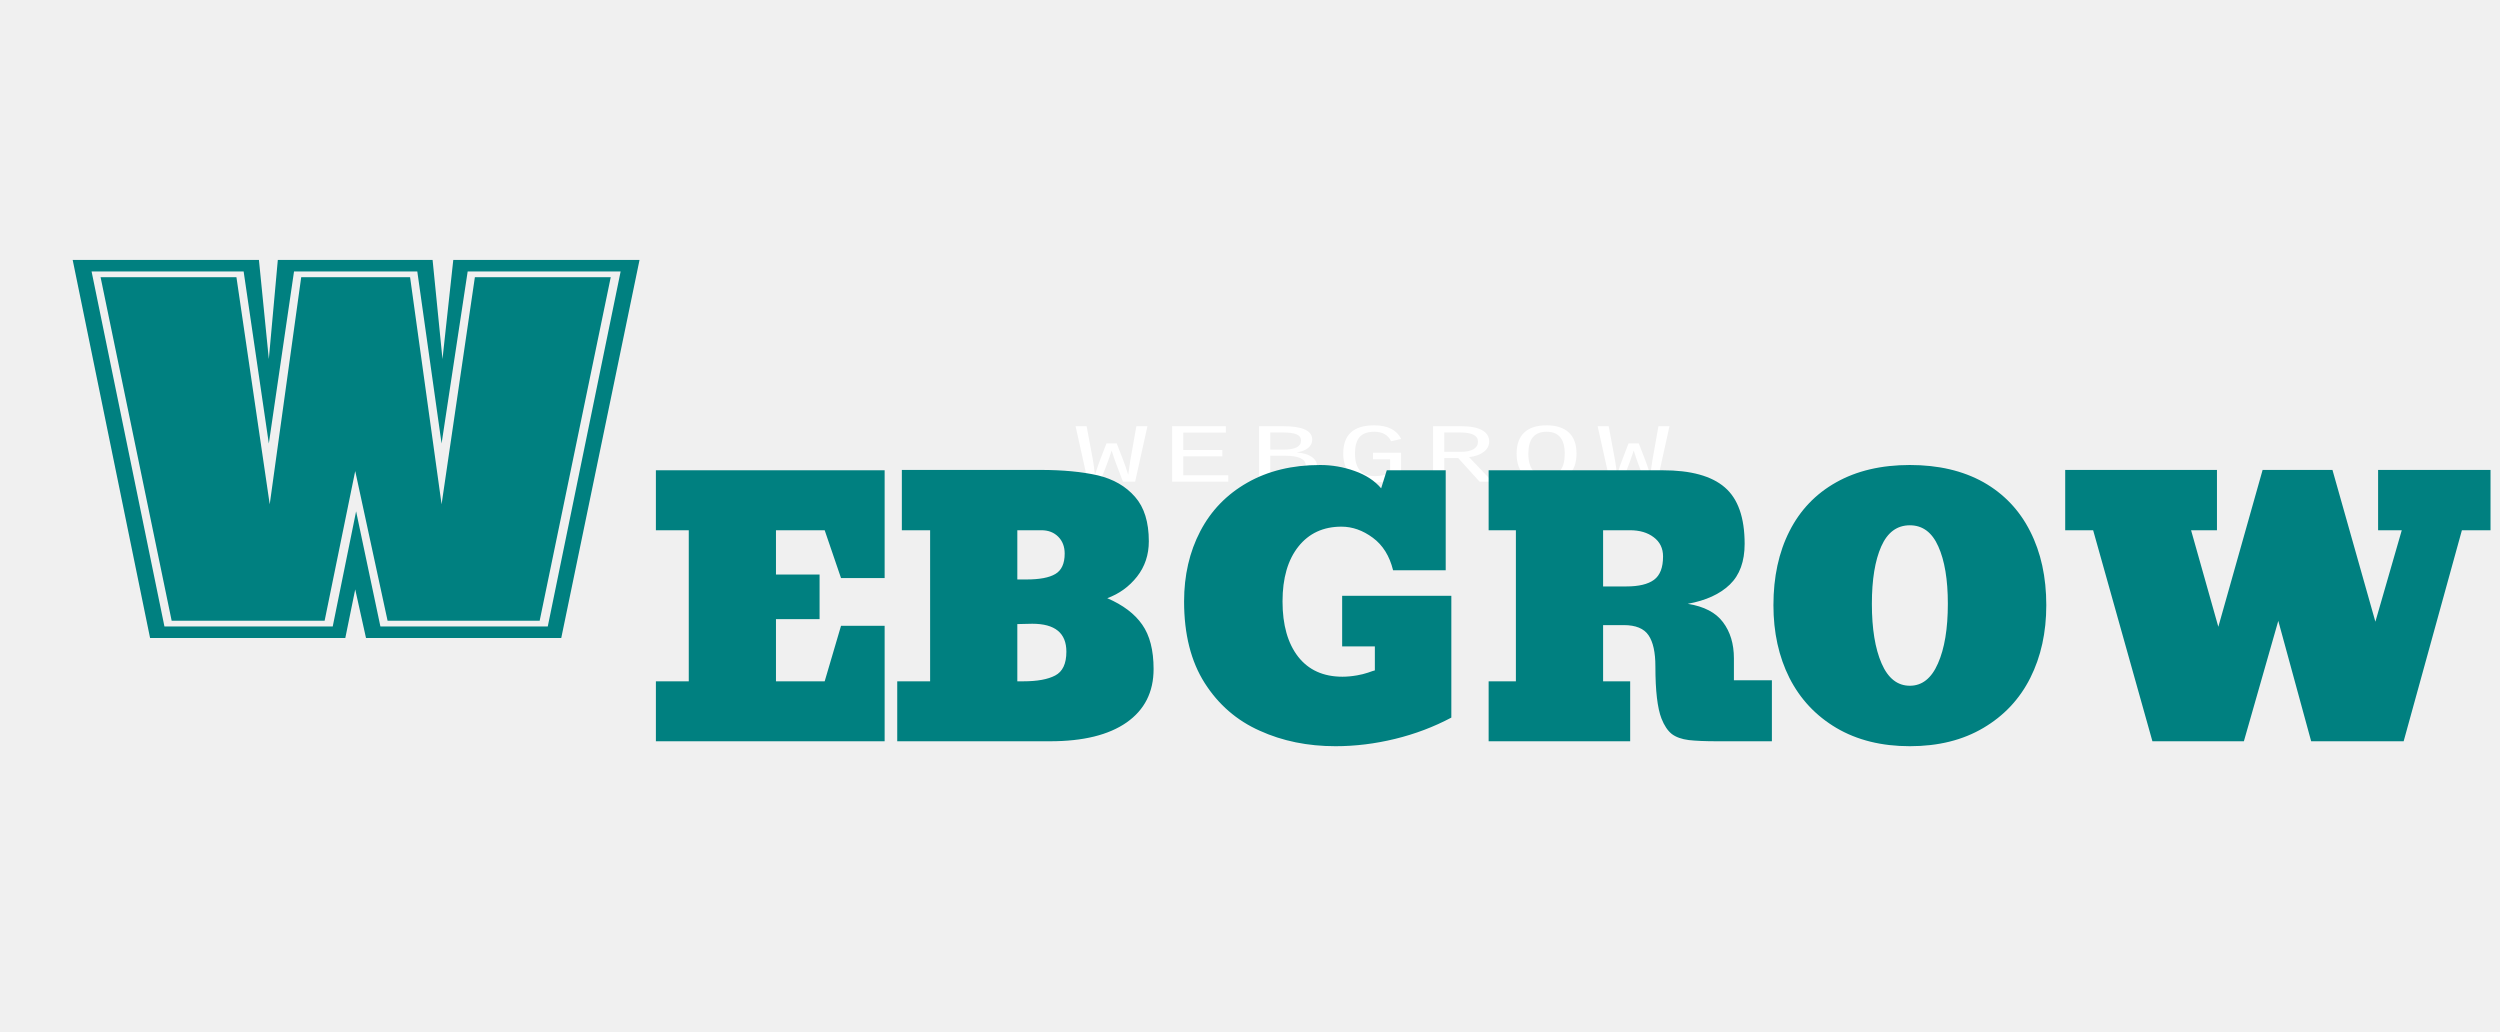
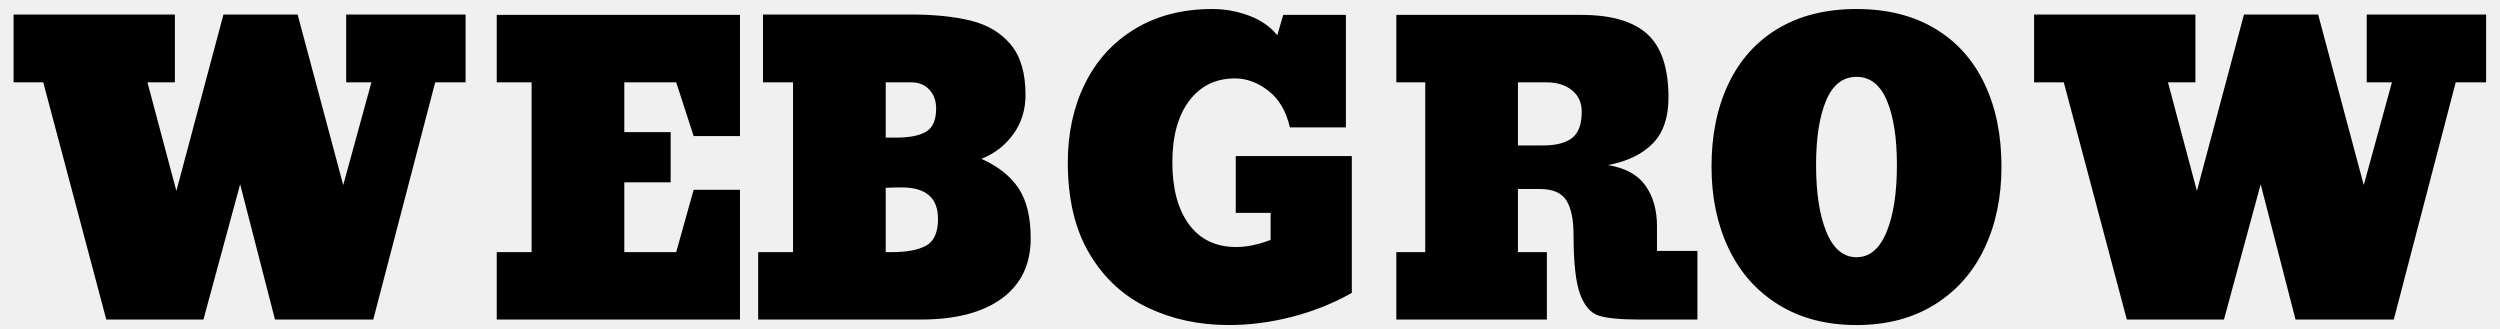
- <svg xmlns="http://www.w3.org/2000/svg" width="172" height="71" viewBox="0 0 172 71" fill="none">
-   <path d="M23.757 43.895H10.325L5 17.883H17.814L18.495 24.705L19.114 17.883H29.762L30.443 24.705L31.186 17.883H44L38.614 43.895H25.181L24.439 40.55L23.757 43.895ZM6.3 18.675L11.314 43.103H22.891L24.5 35.18L26.172 43.103H37.686L42.7 18.675H32.176L30.381 30.515L28.71 18.675H20.229L18.495 30.515L16.762 18.675H6.3ZM22.334 42.707H11.81L6.92 19.072H16.267L18.557 34.696L20.723 19.072H28.214L30.381 34.696L32.671 19.072H42.019L37.129 42.707H26.666L24.439 32.407L22.334 42.707Z" fill="#008080" />
-   <mask id="path-2-inside-1_1081_715" fill="white">
-     <path d="M78.944 29.323L78.097 33.141H77.26C77.061 32.62 76.91 32.224 76.807 31.952C76.705 31.68 76.595 31.363 76.479 31.001C76.401 31.236 76.33 31.449 76.265 31.64C76.199 31.831 76.007 32.331 75.687 33.141H74.849L74 29.323H74.76L75.2 31.686C75.242 31.933 75.286 32.26 75.332 32.665C75.418 32.404 75.49 32.189 75.548 32.02C75.605 31.849 75.798 31.345 76.125 30.505H76.83C77.015 30.983 77.16 31.358 77.266 31.632C77.373 31.905 77.491 32.249 77.622 32.665L77.763 31.686L78.182 29.323H78.944ZM84.504 33.141H80.641V29.323H84.34V29.763H81.409V30.958H84.098V31.394H81.409V32.699H84.504V33.141ZM90.611 32.065C90.611 32.405 90.428 32.669 90.061 32.858C89.693 33.047 89.182 33.141 88.527 33.141H86.626V29.323H88.285C89.616 29.323 90.281 29.631 90.281 30.248C90.281 30.478 90.185 30.671 89.992 30.825C89.799 30.98 89.535 31.081 89.203 31.128C89.651 31.162 89.998 31.263 90.244 31.431C90.489 31.599 90.611 31.81 90.611 32.065ZM89.509 30.316C89.509 30.114 89.408 29.97 89.205 29.885C89.002 29.798 88.698 29.755 88.293 29.755H87.396V30.933H88.301C89.107 30.933 89.509 30.727 89.509 30.316ZM89.835 32.017C89.835 31.802 89.716 31.637 89.476 31.524C89.237 31.411 88.882 31.354 88.409 31.354H87.396V32.708H88.466C88.936 32.708 89.282 32.651 89.503 32.536C89.725 32.422 89.835 32.249 89.835 32.017ZM96.392 31.146V32.764C95.776 33.053 95.156 33.198 94.532 33.198C93.86 33.198 93.339 33.023 92.968 32.672C92.599 32.322 92.414 31.836 92.414 31.213C92.414 30.559 92.591 30.07 92.945 29.747C93.299 29.424 93.832 29.263 94.543 29.263C95.472 29.263 96.091 29.575 96.4 30.2L95.71 30.358C95.495 29.922 95.109 29.704 94.551 29.704C94.098 29.704 93.764 29.823 93.548 30.061C93.332 30.299 93.224 30.683 93.224 31.213C93.224 32.243 93.68 32.759 94.594 32.759C94.778 32.759 94.967 32.739 95.162 32.699C95.359 32.66 95.518 32.609 95.641 32.549V31.599H94.463V31.146H96.392ZM102.683 33.141H101.797L100.324 31.513H99.365V33.141H98.597V29.323H100.538C101.163 29.323 101.639 29.414 101.966 29.596C102.293 29.777 102.457 30.038 102.457 30.378C102.457 30.659 102.332 30.896 102.082 31.089C101.831 31.281 101.494 31.402 101.072 31.451L102.683 33.141ZM101.685 30.386C101.685 29.965 101.277 29.755 100.462 29.755H99.365V31.086H100.493C100.877 31.086 101.171 31.025 101.377 30.904C101.582 30.783 101.685 30.611 101.685 30.386ZM108.464 31.213C108.464 31.849 108.286 32.338 107.931 32.681C107.575 33.026 107.064 33.198 106.399 33.198C105.73 33.198 105.22 33.029 104.869 32.691C104.518 32.353 104.343 31.86 104.343 31.213C104.343 30.577 104.517 30.093 104.865 29.76C105.214 29.429 105.727 29.263 106.407 29.263C107.07 29.263 107.578 29.427 107.933 29.753C108.287 30.081 108.464 30.568 108.464 31.213ZM107.654 31.213C107.654 30.207 107.239 29.704 106.407 29.704C105.569 29.704 105.15 30.207 105.15 31.213C105.15 31.722 105.256 32.107 105.468 32.368C105.68 32.628 105.992 32.759 106.403 32.759C106.841 32.759 107.159 32.627 107.358 32.362C107.556 32.098 107.654 31.715 107.654 31.213ZM114.861 29.323L114.016 33.141H113.178C112.98 32.62 112.829 32.224 112.726 31.952C112.622 31.68 112.513 31.363 112.398 31.001C112.319 31.236 112.247 31.449 112.182 31.64C112.116 31.831 111.924 32.331 111.604 33.141H110.768L109.917 29.323H110.679L111.117 31.686C111.16 31.933 111.205 32.26 111.251 32.665C111.336 32.404 111.407 32.189 111.465 32.02C111.523 31.849 111.715 31.345 112.042 30.505H112.748C112.932 30.983 113.077 31.358 113.184 31.632C113.29 31.905 113.409 32.249 113.541 32.665L113.681 31.686L114.101 29.323H114.861Z" />
-   </mask>
-   <path d="M78.944 29.323L78.097 33.141H77.26C77.061 32.62 76.91 32.224 76.807 31.952C76.705 31.68 76.595 31.363 76.479 31.001C76.401 31.236 76.33 31.449 76.265 31.64C76.199 31.831 76.007 32.331 75.687 33.141H74.849L74 29.323H74.76L75.2 31.686C75.242 31.933 75.286 32.26 75.332 32.665C75.418 32.404 75.49 32.189 75.548 32.02C75.605 31.849 75.798 31.345 76.125 30.505H76.83C77.015 30.983 77.16 31.358 77.266 31.632C77.373 31.905 77.491 32.249 77.622 32.665L77.763 31.686L78.182 29.323H78.944ZM84.504 33.141H80.641V29.323H84.34V29.763H81.409V30.958H84.098V31.394H81.409V32.699H84.504V33.141ZM90.611 32.065C90.611 32.405 90.428 32.669 90.061 32.858C89.693 33.047 89.182 33.141 88.527 33.141H86.626V29.323H88.285C89.616 29.323 90.281 29.631 90.281 30.248C90.281 30.478 90.185 30.671 89.992 30.825C89.799 30.98 89.535 31.081 89.203 31.128C89.651 31.162 89.998 31.263 90.244 31.431C90.489 31.599 90.611 31.81 90.611 32.065ZM89.509 30.316C89.509 30.114 89.408 29.97 89.205 29.885C89.002 29.798 88.698 29.755 88.293 29.755H87.396V30.933H88.301C89.107 30.933 89.509 30.727 89.509 30.316ZM89.835 32.017C89.835 31.802 89.716 31.637 89.476 31.524C89.237 31.411 88.882 31.354 88.409 31.354H87.396V32.708H88.466C88.936 32.708 89.282 32.651 89.503 32.536C89.725 32.422 89.835 32.249 89.835 32.017ZM96.392 31.146V32.764C95.776 33.053 95.156 33.198 94.532 33.198C93.86 33.198 93.339 33.023 92.968 32.672C92.599 32.322 92.414 31.836 92.414 31.213C92.414 30.559 92.591 30.07 92.945 29.747C93.299 29.424 93.832 29.263 94.543 29.263C95.472 29.263 96.091 29.575 96.4 30.2L95.71 30.358C95.495 29.922 95.109 29.704 94.551 29.704C94.098 29.704 93.764 29.823 93.548 30.061C93.332 30.299 93.224 30.683 93.224 31.213C93.224 32.243 93.68 32.759 94.594 32.759C94.778 32.759 94.967 32.739 95.162 32.699C95.359 32.66 95.518 32.609 95.641 32.549V31.599H94.463V31.146H96.392ZM102.683 33.141H101.797L100.324 31.513H99.365V33.141H98.597V29.323H100.538C101.163 29.323 101.639 29.414 101.966 29.596C102.293 29.777 102.457 30.038 102.457 30.378C102.457 30.659 102.332 30.896 102.082 31.089C101.831 31.281 101.494 31.402 101.072 31.451L102.683 33.141ZM101.685 30.386C101.685 29.965 101.277 29.755 100.462 29.755H99.365V31.086H100.493C100.877 31.086 101.171 31.025 101.377 30.904C101.582 30.783 101.685 30.611 101.685 30.386ZM108.464 31.213C108.464 31.849 108.286 32.338 107.931 32.681C107.575 33.026 107.064 33.198 106.399 33.198C105.73 33.198 105.22 33.029 104.869 32.691C104.518 32.353 104.343 31.86 104.343 31.213C104.343 30.577 104.517 30.093 104.865 29.76C105.214 29.429 105.727 29.263 106.407 29.263C107.07 29.263 107.578 29.427 107.933 29.753C108.287 30.081 108.464 30.568 108.464 31.213ZM107.654 31.213C107.654 30.207 107.239 29.704 106.407 29.704C105.569 29.704 105.15 30.207 105.15 31.213C105.15 31.722 105.256 32.107 105.468 32.368C105.68 32.628 105.992 32.759 106.403 32.759C106.841 32.759 107.159 32.627 107.358 32.362C107.556 32.098 107.654 31.715 107.654 31.213ZM114.861 29.323L114.016 33.141H113.178C112.98 32.62 112.829 32.224 112.726 31.952C112.622 31.68 112.513 31.363 112.398 31.001C112.319 31.236 112.247 31.449 112.182 31.64C112.116 31.831 111.924 32.331 111.604 33.141H110.768L109.917 29.323H110.679L111.117 31.686C111.16 31.933 111.205 32.26 111.251 32.665C111.336 32.404 111.407 32.189 111.465 32.02C111.523 31.849 111.715 31.345 112.042 30.505H112.748C112.932 30.983 113.077 31.358 113.184 31.632C113.29 31.905 113.409 32.249 113.541 32.665L113.681 31.686L114.101 29.323H114.861Z" fill="white" stroke="white" stroke-width="2" mask="url(#path-2-inside-1_1081_715)" />
-   <path d="M60.863 43.054V50.999H45.125V46.874H47.387V36.48H45.125V32.355H60.863V39.773H57.863L56.738 36.48H53.387V39.527H56.387V42.597H53.387V46.874H56.738L57.863 43.054H60.863ZM72.242 50.999H61.73V46.874H63.992V36.48H62.047V32.331H71.574C73.121 32.331 74.441 32.456 75.535 32.706C76.606 32.964 77.457 33.456 78.09 34.183C78.723 34.902 79.039 35.921 79.039 37.242C79.039 38.171 78.769 38.98 78.231 39.667C77.691 40.355 77.008 40.851 76.18 41.156C77.266 41.624 78.066 42.23 78.582 42.972C79.106 43.714 79.367 44.734 79.367 46.031C79.367 47.617 78.746 48.843 77.504 49.71C76.269 50.57 74.516 50.999 72.242 50.999ZM69.992 36.48V39.867H70.637C71.527 39.867 72.184 39.742 72.606 39.492C73.035 39.242 73.25 38.773 73.25 38.085C73.25 37.609 73.102 37.222 72.805 36.925C72.508 36.628 72.121 36.48 71.644 36.48H69.992ZM69.992 42.937V46.874H70.414C71.359 46.874 72.086 46.742 72.594 46.476C73.109 46.21 73.367 45.664 73.367 44.835C73.367 43.554 72.586 42.914 71.023 42.914C70.852 42.914 70.68 42.917 70.508 42.925C70.336 42.925 70.164 42.929 69.992 42.937ZM91.883 51.339C89.969 51.339 88.231 50.984 86.668 50.273C85.09 49.57 83.828 48.476 82.883 46.992C81.938 45.507 81.465 43.636 81.465 41.378C81.465 39.581 81.836 37.972 82.578 36.55C83.32 35.128 84.398 34.015 85.812 33.21C87.234 32.398 88.906 31.992 90.828 31.992C91.641 31.992 92.43 32.128 93.195 32.402C93.969 32.675 94.578 33.074 95.023 33.597L95.41 32.355H99.465V39.234H95.844C95.602 38.249 95.137 37.503 94.449 36.996C93.762 36.488 93.043 36.234 92.293 36.234C91.043 36.234 90.055 36.691 89.328 37.605C88.602 38.519 88.238 39.777 88.238 41.378C88.238 42.996 88.598 44.265 89.316 45.187C90.035 46.101 91.051 46.558 92.363 46.558C92.676 46.558 93.012 46.527 93.371 46.464C93.637 46.417 93.887 46.355 94.121 46.277C94.356 46.191 94.512 46.14 94.59 46.124V44.472H92.34V40.992H99.852V49.371C98.648 50.011 97.359 50.499 95.984 50.835C94.609 51.171 93.242 51.339 91.883 51.339ZM112.156 50.999H102.418V46.874H104.293V36.48H102.418V32.355H114.395C116.332 32.355 117.754 32.746 118.66 33.527C119.574 34.308 120.031 35.605 120.031 37.417C120.031 38.628 119.691 39.562 119.012 40.218C118.332 40.874 117.367 41.316 116.117 41.542C117.242 41.722 118.051 42.144 118.543 42.808C119.043 43.472 119.293 44.3 119.293 45.292V46.804H121.906V50.999H118.133C117.328 50.999 116.68 50.972 116.188 50.917C115.695 50.855 115.305 50.714 115.016 50.496C114.734 50.269 114.5 49.917 114.312 49.441C114.031 48.722 113.891 47.523 113.891 45.843C113.891 44.882 113.734 44.171 113.422 43.71C113.109 43.242 112.539 43.007 111.711 43.007H110.293V46.874H112.156V50.999ZM110.293 36.48V40.347H111.898C112.75 40.347 113.383 40.195 113.797 39.89C114.211 39.585 114.418 39.05 114.418 38.285C114.418 37.722 114.203 37.281 113.773 36.96C113.352 36.64 112.805 36.48 112.133 36.48H110.293ZM131.398 51.339C129.453 51.339 127.77 50.921 126.348 50.085C124.934 49.249 123.855 48.101 123.113 46.64C122.379 45.179 122.012 43.511 122.012 41.636C122.012 39.691 122.379 37.996 123.113 36.55C123.848 35.097 124.918 33.976 126.324 33.187C127.738 32.39 129.43 31.992 131.398 31.992C133.359 31.992 135.047 32.386 136.461 33.175C137.867 33.972 138.938 35.097 139.672 36.55C140.414 38.003 140.785 39.699 140.785 41.636C140.785 43.511 140.418 45.179 139.684 46.64C138.949 48.101 137.871 49.249 136.449 50.085C135.035 50.921 133.352 51.339 131.398 51.339ZM131.398 47.179C132.242 47.179 132.887 46.667 133.332 45.644C133.785 44.621 134.012 43.253 134.012 41.542C134.012 39.878 133.793 38.562 133.355 37.593C132.926 36.624 132.273 36.14 131.398 36.14C130.516 36.14 129.859 36.624 129.43 37.593C129 38.562 128.785 39.878 128.785 41.542C128.785 43.253 129.008 44.621 129.453 45.644C129.898 46.667 130.547 47.179 131.398 47.179ZM156.746 42.714L154.379 50.999H148.086L144.008 36.48H142.086V32.331H152.527V36.48H150.746L152.621 43.124L155.668 32.331H160.473L163.426 42.773L165.242 36.48H163.613V32.331H171.348V36.48H169.379L165.371 50.999H159.008L156.746 42.714Z" fill="#008080" />
+ <svg xmlns="http://www.w3.org/2000/svg" width="175" height="23" viewBox="0 0 175 23" fill="none">
+   <path d="M7.44 22.368L3.028 5.764H0.951V1.016H12.242V5.764H10.321L12.346 13.366L15.642 1.016H20.833L24.026 12.954L25.998 5.764H24.233V1.016H32.591V5.764H30.463L26.128 22.368H19.25L16.81 12.9L14.24 22.368H7.44ZM34.772 22.368V17.648H37.212V5.764H34.772V1.043H51.799V9.524H48.555L47.335 5.764H43.701V9.249H46.946V12.762H43.701V17.648H47.335L48.555 13.284H51.799V22.368H34.772ZM53.072 17.648H55.511V5.764H53.409V1.016H63.713C65.409 1.016 66.837 1.162 67.996 1.455C69.155 1.747 70.077 2.306 70.76 3.129C71.444 3.952 71.786 5.123 71.786 6.642C71.786 7.703 71.496 8.627 70.916 9.414C70.336 10.201 69.597 10.768 68.697 11.116C69.874 11.646 70.743 12.337 71.305 13.188C71.868 14.039 72.149 15.205 72.149 16.687C72.149 18.498 71.478 19.898 70.137 20.886C68.796 21.874 66.897 22.368 64.44 22.368H53.072V17.648ZM62.701 9.634C63.67 9.634 64.384 9.492 64.843 9.208C65.301 8.925 65.53 8.389 65.53 7.603C65.53 7.054 65.37 6.61 65.05 6.271C64.73 5.933 64.31 5.764 63.791 5.764H62V9.634H62.701ZM62.468 17.648C63.489 17.648 64.276 17.497 64.829 17.195C65.383 16.893 65.66 16.266 65.66 15.315C65.66 13.851 64.812 13.119 63.116 13.119C62.736 13.119 62.364 13.128 62 13.147V17.648H62.468ZM80.365 21.545C78.66 20.74 77.298 19.486 76.277 17.785C75.256 16.083 74.746 13.943 74.746 11.363C74.746 9.313 75.148 7.474 75.953 5.846C76.757 4.218 77.925 2.941 79.457 2.017C80.988 1.093 82.792 0.631 84.868 0.631C85.751 0.631 86.607 0.787 87.438 1.098C88.268 1.409 88.926 1.866 89.41 2.47L89.826 1.043H94.212V8.92H90.293C90.033 7.786 89.532 6.93 88.787 6.354C88.043 5.777 87.265 5.489 86.451 5.489C85.102 5.489 84.033 6.011 83.246 7.054C82.459 8.097 82.065 9.533 82.065 11.363C82.065 13.211 82.454 14.661 83.233 15.713C84.012 16.765 85.111 17.291 86.529 17.291C86.893 17.291 87.256 17.254 87.62 17.181C87.983 17.108 88.277 17.03 88.502 16.948C88.727 16.866 88.874 16.815 88.943 16.797V14.903H86.503V10.924H94.627V20.502C93.33 21.234 91.937 21.792 90.449 22.176C88.96 22.56 87.481 22.753 86.01 22.753C83.951 22.753 82.069 22.35 80.365 21.545ZM97.743 17.648H99.767V5.764H97.743V1.043H110.695C112.788 1.043 114.328 1.491 115.315 2.388C116.301 3.284 116.794 4.766 116.794 6.834C116.794 8.225 116.426 9.295 115.691 10.045C114.956 10.795 113.913 11.299 112.563 11.555C113.775 11.756 114.648 12.236 115.185 12.996C115.721 13.755 115.989 14.702 115.989 15.836V17.565H118.819V22.368H114.744C113.429 22.368 112.485 22.277 111.914 22.094C111.343 21.911 110.907 21.408 110.604 20.584C110.301 19.761 110.149 18.389 110.149 16.468C110.149 15.37 109.981 14.556 109.643 14.025C109.306 13.494 108.687 13.229 107.788 13.229H106.256V17.648H108.281V22.368H97.743V17.648ZM107.995 10.182C108.912 10.182 109.596 10.009 110.046 9.661C110.496 9.313 110.721 8.7 110.721 7.822C110.721 7.182 110.491 6.679 110.033 6.313C109.574 5.947 108.981 5.764 108.255 5.764H106.256V10.182H107.995ZM124.491 21.325C122.96 20.374 121.796 19.061 121 17.387C120.204 15.713 119.806 13.805 119.806 11.665C119.806 9.451 120.204 7.511 121 5.846C121.796 4.181 122.955 2.896 124.478 1.99C126.001 1.084 127.826 0.631 129.955 0.631C132.083 0.631 133.908 1.084 135.431 1.99C136.954 2.896 138.113 4.181 138.909 5.846C139.705 7.511 140.103 9.451 140.103 11.665C140.103 13.805 139.705 15.713 138.909 17.387C138.113 19.061 136.95 20.374 135.418 21.325C133.887 22.277 132.066 22.753 129.955 22.753C127.844 22.753 126.022 22.277 124.491 21.325ZM132.057 16.248C132.541 15.077 132.784 13.512 132.784 11.555C132.784 9.652 132.55 8.147 132.083 7.04C131.616 5.933 130.906 5.379 129.955 5.379C129.003 5.379 128.293 5.933 127.826 7.04C127.359 8.147 127.125 9.652 127.125 11.555C127.125 13.512 127.368 15.077 127.852 16.248C128.337 17.419 129.037 18.005 129.955 18.005C130.872 18.005 131.572 17.419 132.057 16.248ZM148.877 22.368L144.465 5.764H142.388V1.016H153.679V5.764H151.758L153.783 13.366L157.079 1.016H162.27L165.463 12.954L167.435 5.764H165.67V1.016H174.028V5.764H171.9L167.565 22.368H160.687L158.247 12.9L155.677 22.368H148.877Z" fill="black" />
</svg>
